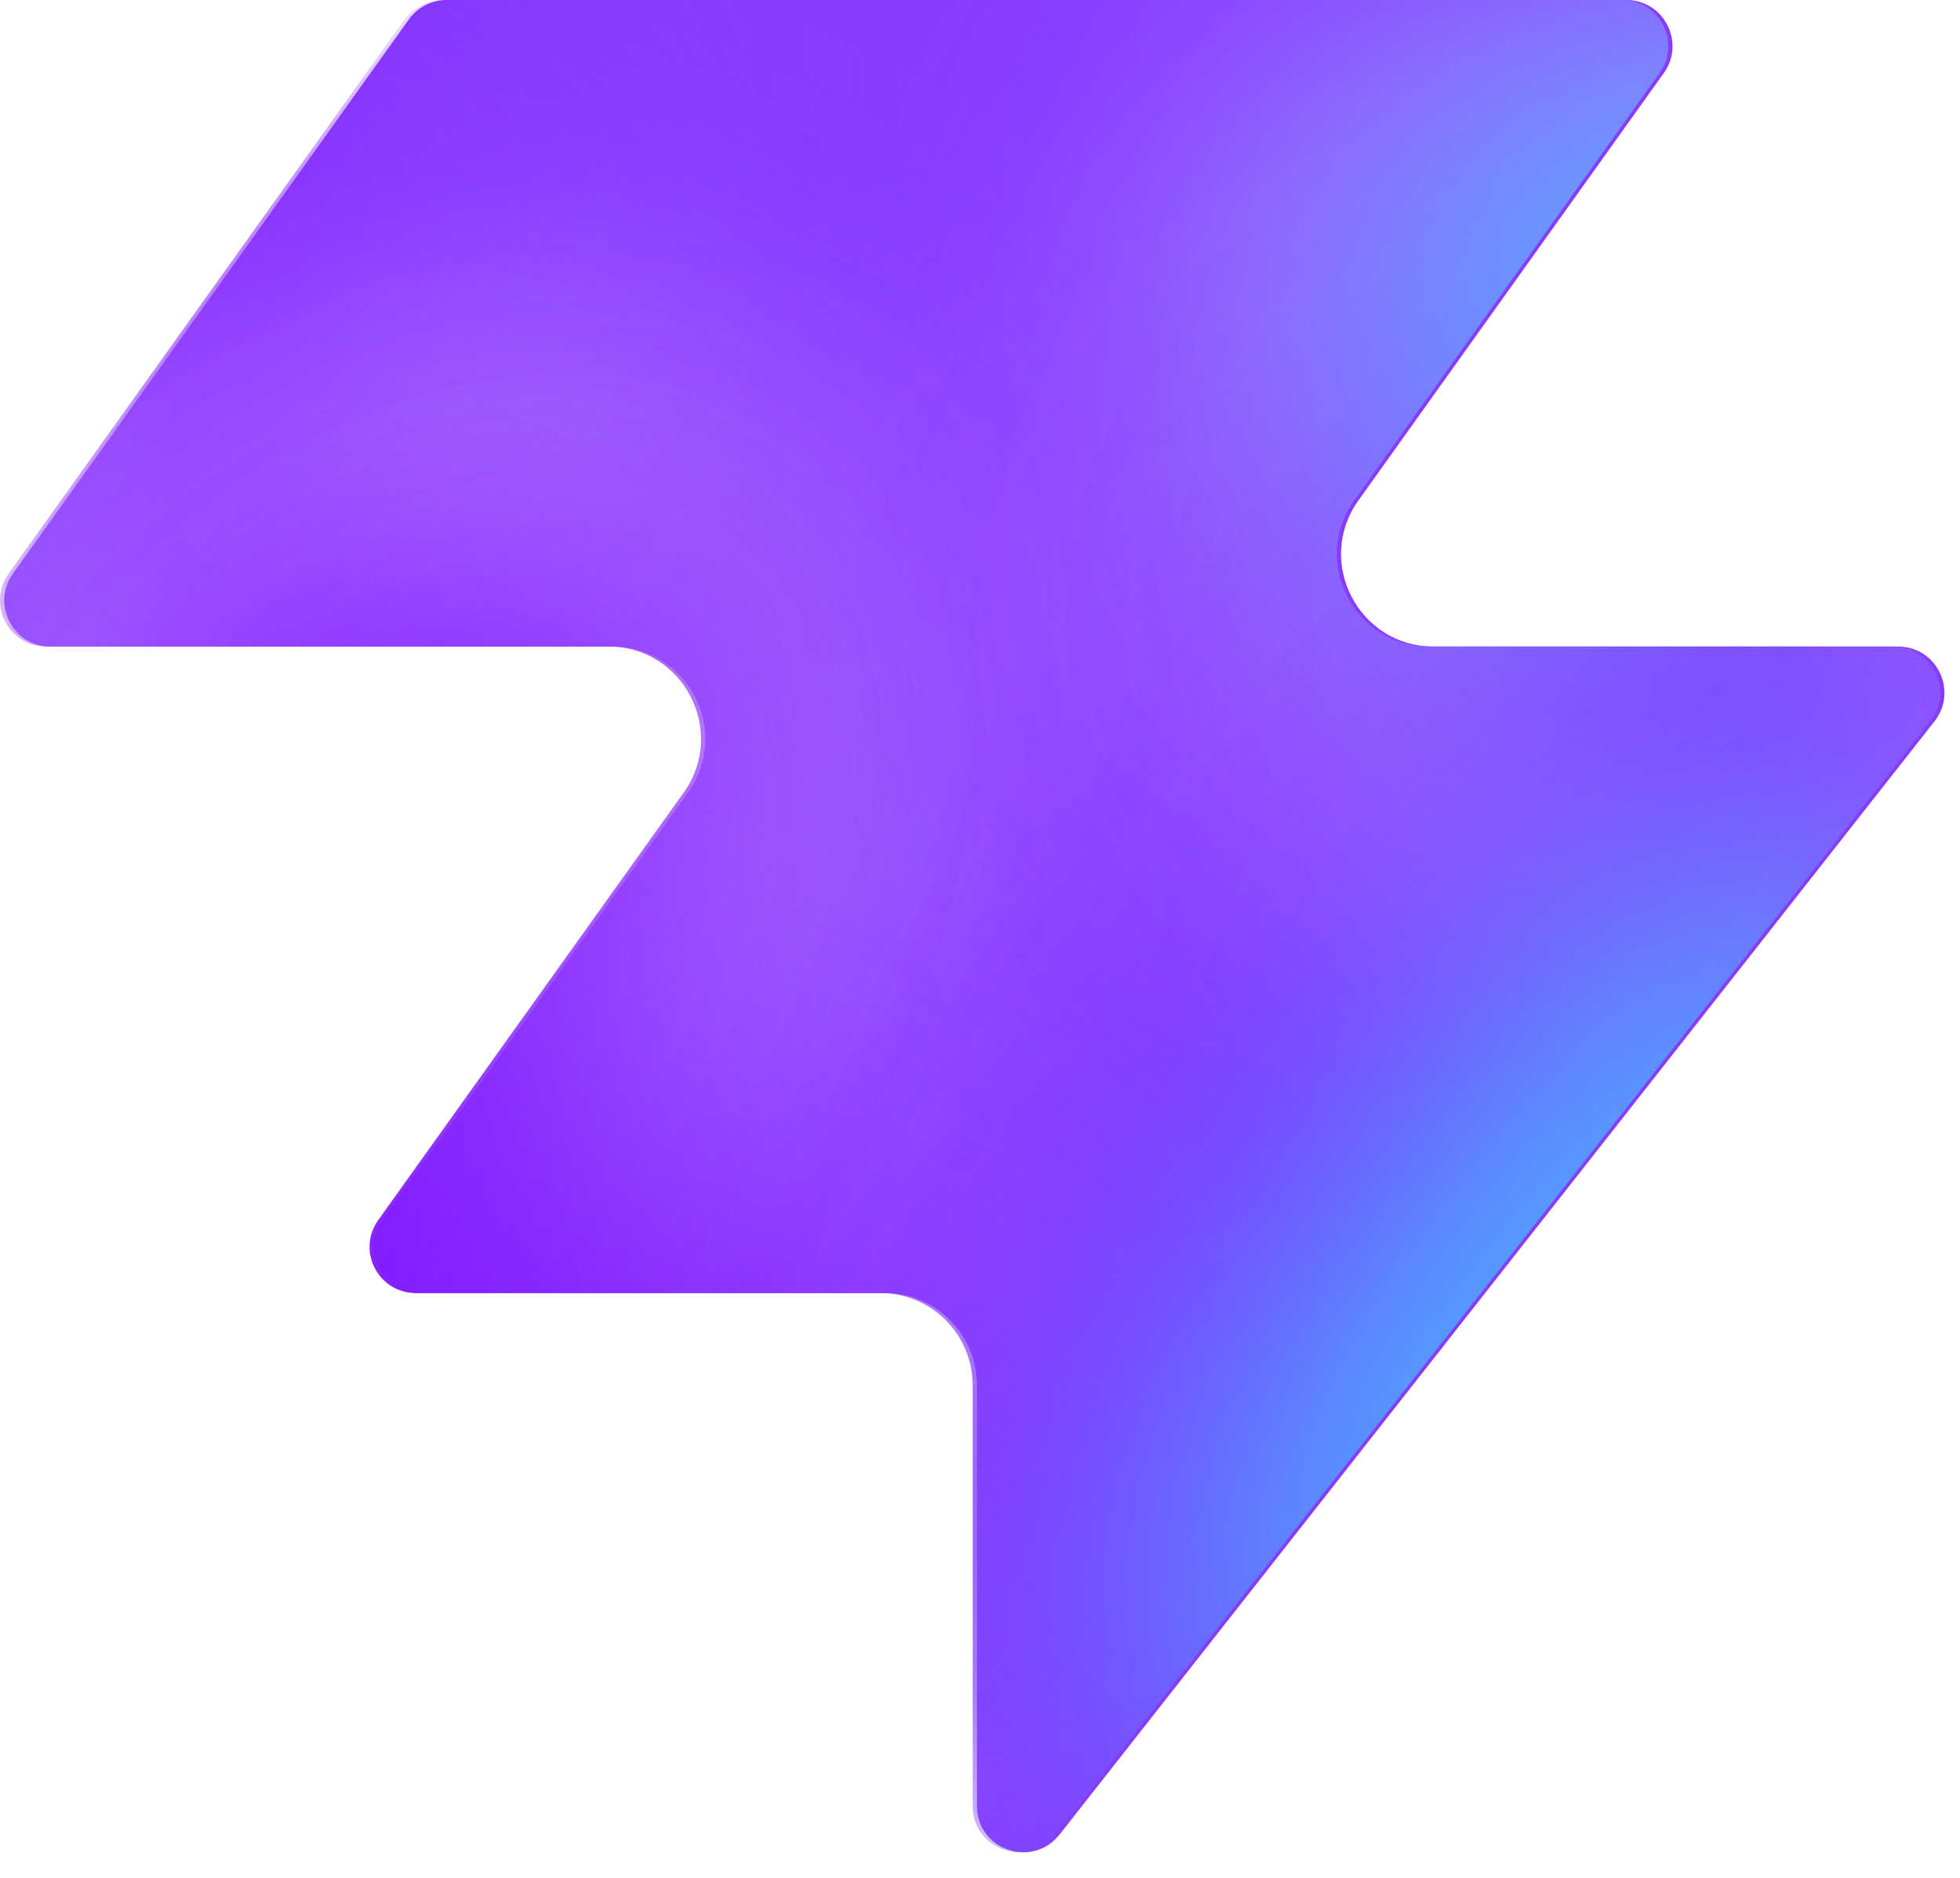
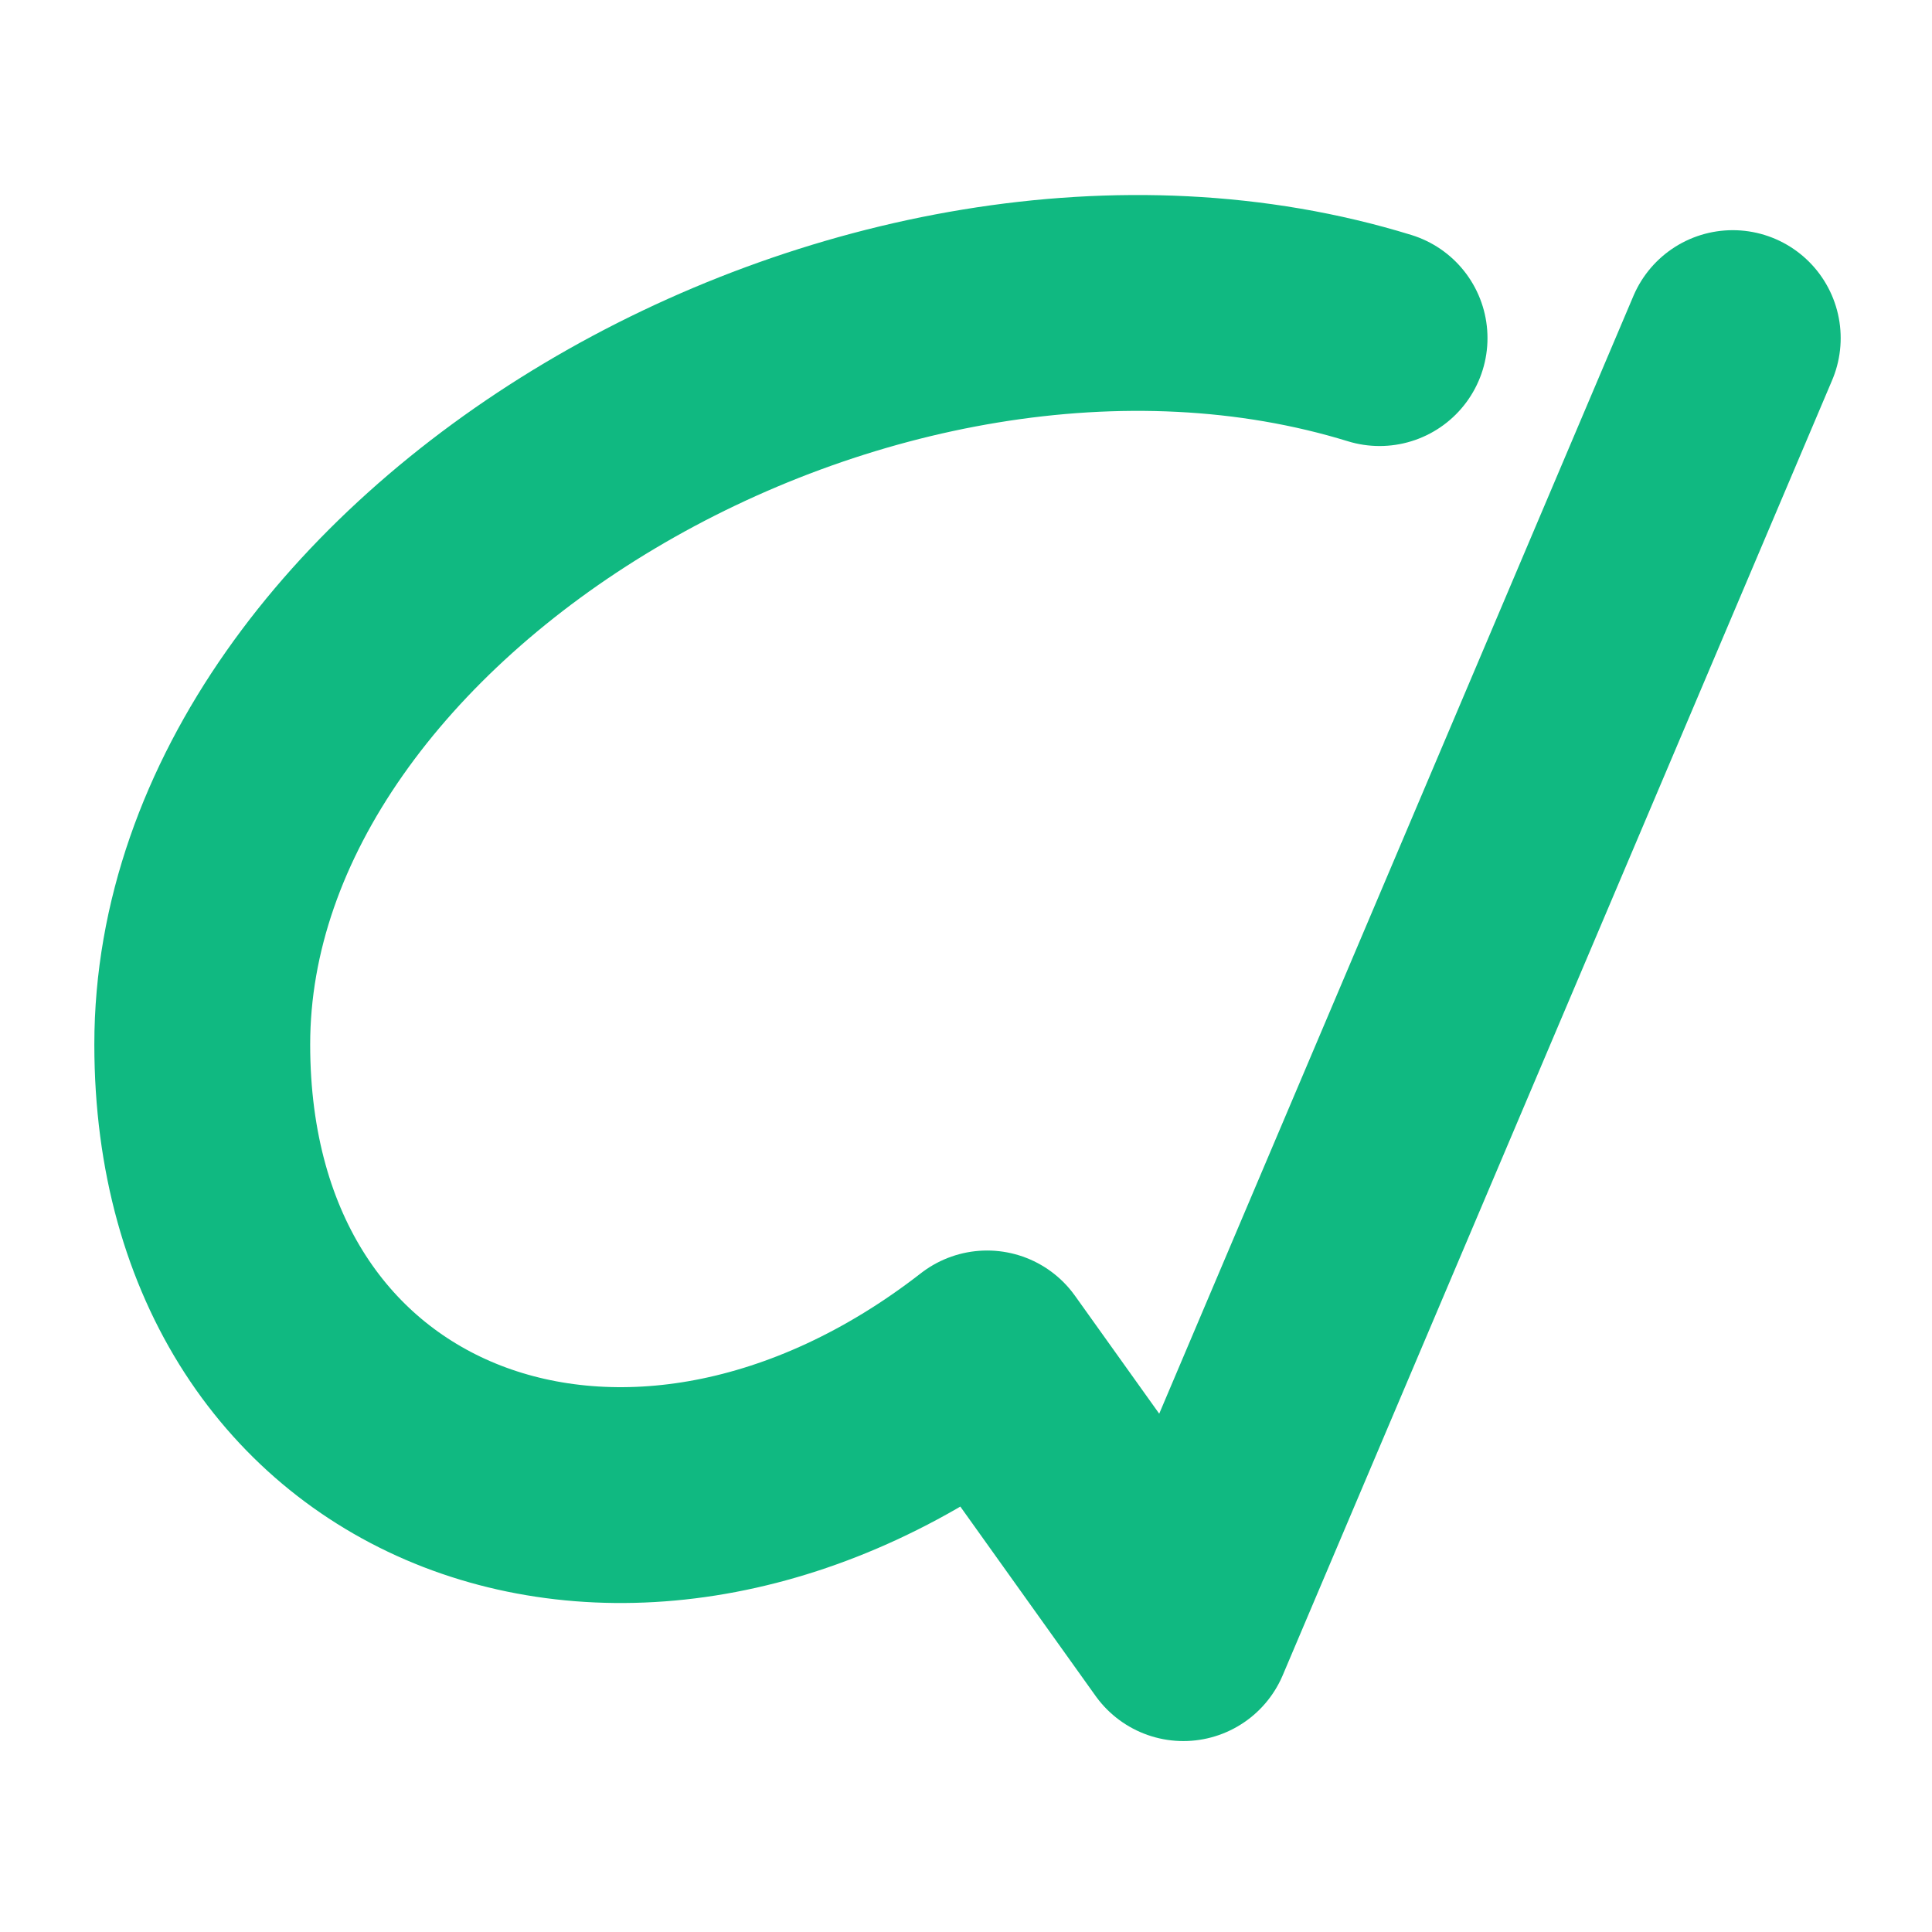
- <svg xmlns="http://www.w3.org/2000/svg" width="48" height="46" fill="none" viewBox="0 0 48 46">
-   <path fill="#863bff" d="M25.946 44.938c-.664.845-2.021.375-2.021-.698V33.937a2.26 2.26 0 0 0-2.262-2.262H10.287c-.92 0-1.456-1.04-.92-1.788l7.48-10.471c1.07-1.497 0-3.578-1.842-3.578H1.237c-.92 0-1.456-1.04-.92-1.788L10.013.474c.214-.297.556-.474.92-.474h28.894c.92 0 1.456 1.04.92 1.788l-7.48 10.471c-1.07 1.498 0 3.579 1.842 3.579h11.377c.943 0 1.473 1.088.89 1.83L25.947 44.94z" style="fill:#863bff;fill:color(display-p3 .525 .23 1);fill-opacity:1" />
-   <mask id="a" width="48" height="46" x="0" y="0" maskUnits="userSpaceOnUse" style="mask-type:alpha">
-     <path fill="#000" d="M25.842 44.938c-.664.844-2.021.375-2.021-.698V33.937a2.26 2.26 0 0 0-2.262-2.262H10.183c-.92 0-1.456-1.04-.92-1.788l7.48-10.471c1.07-1.498 0-3.579-1.842-3.579H1.133c-.92 0-1.456-1.04-.92-1.787L9.91.473c.214-.297.556-.474.92-.474h28.894c.92 0 1.456 1.04.92 1.788l-7.48 10.471c-1.07 1.498 0 3.578 1.842 3.578h11.377c.943 0 1.473 1.088.89 1.832L25.843 44.94z" style="fill:#000;fill-opacity:1" />
-   </mask>
-   <g mask="url(#a)">
-     <g filter="url(#b)">
-       <ellipse cx="5.508" cy="14.704" fill="#ede6ff" rx="5.508" ry="14.704" style="fill:#ede6ff;fill:color(display-p3 .927 .903 1);fill-opacity:1" transform="matrix(.00324 1 1 -.00324 -4.47 31.516)" />
-     </g>
-     <g filter="url(#c)">
-       <ellipse cx="10.399" cy="29.851" fill="#ede6ff" rx="10.399" ry="29.851" style="fill:#ede6ff;fill:color(display-p3 .927 .903 1);fill-opacity:1" transform="matrix(.00324 1 1 -.00324 -39.328 7.883)" />
-     </g>
-     <g filter="url(#d)">
-       <ellipse cx="5.508" cy="30.487" fill="#7e14ff" rx="5.508" ry="30.487" style="fill:#7e14ff;fill:color(display-p3 .492 .077 1);fill-opacity:1" transform="rotate(89.814 -25.913 -14.639)scale(1 -1)" />
-     </g>
-     <g filter="url(#e)">
-       <ellipse cx="5.508" cy="30.599" fill="#7e14ff" rx="5.508" ry="30.599" style="fill:#7e14ff;fill:color(display-p3 .492 .077 1);fill-opacity:1" transform="rotate(89.814 -32.644 -3.334)scale(1 -1)" />
-     </g>
-     <g filter="url(#f)">
-       <ellipse cx="5.508" cy="30.599" fill="#7e14ff" rx="5.508" ry="30.599" style="fill:#7e14ff;fill:color(display-p3 .492 .077 1);fill-opacity:1" transform="matrix(.00324 1 1 -.00324 -34.34 30.47)" />
-     </g>
-     <g filter="url(#g)">
-       <ellipse cx="14.072" cy="22.078" fill="#ede6ff" rx="14.072" ry="22.078" style="fill:#ede6ff;fill:color(display-p3 .927 .903 1);fill-opacity:1" transform="rotate(93.35 24.506 48.493)scale(-1 1)" />
-     </g>
-     <g filter="url(#h)">
-       <ellipse cx="3.47" cy="21.501" fill="#7e14ff" rx="3.47" ry="21.501" style="fill:#7e14ff;fill:color(display-p3 .492 .077 1);fill-opacity:1" transform="rotate(89.009 28.708 47.59)scale(-1 1)" />
-     </g>
-     <g filter="url(#i)">
-       <ellipse cx="3.47" cy="21.501" fill="#7e14ff" rx="3.47" ry="21.501" style="fill:#7e14ff;fill:color(display-p3 .492 .077 1);fill-opacity:1" transform="rotate(89.009 28.708 47.59)scale(-1 1)" />
-     </g>
-     <g filter="url(#j)">
-       <ellipse cx=".387" cy="8.972" fill="#7e14ff" rx="4.407" ry="29.108" style="fill:#7e14ff;fill:color(display-p3 .492 .077 1);fill-opacity:1" transform="rotate(39.51 .387 8.972)" />
-     </g>
-     <g filter="url(#k)">
-       <ellipse cx="47.523" cy="-6.092" fill="#7e14ff" rx="4.407" ry="29.108" style="fill:#7e14ff;fill:color(display-p3 .492 .077 1);fill-opacity:1" transform="rotate(37.892 47.523 -6.092)" />
-     </g>
-     <g filter="url(#l)">
-       <ellipse cx="41.412" cy="6.333" fill="#47bfff" rx="5.971" ry="9.665" style="fill:#47bfff;fill:color(display-p3 .28 .748 1);fill-opacity:1" transform="rotate(37.892 41.412 6.333)" />
-     </g>
-     <g filter="url(#m)">
-       <ellipse cx="-1.879" cy="38.332" fill="#7e14ff" rx="4.407" ry="29.108" style="fill:#7e14ff;fill:color(display-p3 .492 .077 1);fill-opacity:1" transform="rotate(37.892 -1.88 38.332)" />
-     </g>
-     <g filter="url(#n)">
-       <ellipse cx="-1.879" cy="38.332" fill="#7e14ff" rx="4.407" ry="29.108" style="fill:#7e14ff;fill:color(display-p3 .492 .077 1);fill-opacity:1" transform="rotate(37.892 -1.88 38.332)" />
-     </g>
-     <g filter="url(#o)">
-       <ellipse cx="35.651" cy="29.907" fill="#7e14ff" rx="4.407" ry="29.108" style="fill:#7e14ff;fill:color(display-p3 .492 .077 1);fill-opacity:1" transform="rotate(37.892 35.651 29.907)" />
-     </g>
-     <g filter="url(#p)">
-       <ellipse cx="38.418" cy="32.4" fill="#47bfff" rx="5.971" ry="15.297" style="fill:#47bfff;fill:color(display-p3 .28 .748 1);fill-opacity:1" transform="rotate(37.892 38.418 32.4)" />
-     </g>
+ <svg xmlns="http://www.w3.org/2000/svg" viewBox="0 0 64 64" fill="none">
+   <g transform="translate(-11.5, -13.5) scale(1.3)">
+     <path d="M 44 19 C 31 15, 14 25, 14 37 C 14 48, 25 52, 34 45 L 39 52 L 53 19" stroke="#10B981" stroke-width="5.5" stroke-linecap="round" stroke-linejoin="round" />
  </g>
-   <defs>
-     <filter id="b" width="60.045" height="41.654" x="-19.77" y="16.149" color-interpolation-filters="sRGB" filterUnits="userSpaceOnUse">
-       <feFlood flood-opacity="0" result="BackgroundImageFix" />
-       <feBlend in="SourceGraphic" in2="BackgroundImageFix" result="shape" />
-       <feGaussianBlur result="effect1_foregroundBlur_2002_17158" stdDeviation="7.659" />
-     </filter>
-     <filter id="c" width="90.34" height="51.437" x="-54.613" y="-7.533" color-interpolation-filters="sRGB" filterUnits="userSpaceOnUse">
-       <feFlood flood-opacity="0" result="BackgroundImageFix" />
-       <feBlend in="SourceGraphic" in2="BackgroundImageFix" result="shape" />
-       <feGaussianBlur result="effect1_foregroundBlur_2002_17158" stdDeviation="7.659" />
-     </filter>
-     <filter id="d" width="79.355" height="29.4" x="-49.64" y="2.03" color-interpolation-filters="sRGB" filterUnits="userSpaceOnUse">
-       <feFlood flood-opacity="0" result="BackgroundImageFix" />
-       <feBlend in="SourceGraphic" in2="BackgroundImageFix" result="shape" />
-       <feGaussianBlur result="effect1_foregroundBlur_2002_17158" stdDeviation="4.596" />
-     </filter>
-     <filter id="e" width="79.579" height="29.4" x="-45.045" y="20.029" color-interpolation-filters="sRGB" filterUnits="userSpaceOnUse">
-       <feFlood flood-opacity="0" result="BackgroundImageFix" />
-       <feBlend in="SourceGraphic" in2="BackgroundImageFix" result="shape" />
-       <feGaussianBlur result="effect1_foregroundBlur_2002_17158" stdDeviation="4.596" />
-     </filter>
-     <filter id="f" width="79.579" height="29.4" x="-43.513" y="21.178" color-interpolation-filters="sRGB" filterUnits="userSpaceOnUse">
-       <feFlood flood-opacity="0" result="BackgroundImageFix" />
-       <feBlend in="SourceGraphic" in2="BackgroundImageFix" result="shape" />
-       <feGaussianBlur result="effect1_foregroundBlur_2002_17158" stdDeviation="4.596" />
-     </filter>
-     <filter id="g" width="74.749" height="58.852" x="15.756" y="-17.901" color-interpolation-filters="sRGB" filterUnits="userSpaceOnUse">
-       <feFlood flood-opacity="0" result="BackgroundImageFix" />
-       <feBlend in="SourceGraphic" in2="BackgroundImageFix" result="shape" />
-       <feGaussianBlur result="effect1_foregroundBlur_2002_17158" stdDeviation="7.659" />
-     </filter>
-     <filter id="h" width="61.377" height="25.362" x="23.548" y="2.284" color-interpolation-filters="sRGB" filterUnits="userSpaceOnUse">
-       <feFlood flood-opacity="0" result="BackgroundImageFix" />
-       <feBlend in="SourceGraphic" in2="BackgroundImageFix" result="shape" />
-       <feGaussianBlur result="effect1_foregroundBlur_2002_17158" stdDeviation="4.596" />
-     </filter>
-     <filter id="i" width="61.377" height="25.362" x="23.548" y="2.284" color-interpolation-filters="sRGB" filterUnits="userSpaceOnUse">
-       <feFlood flood-opacity="0" result="BackgroundImageFix" />
-       <feBlend in="SourceGraphic" in2="BackgroundImageFix" result="shape" />
-       <feGaussianBlur result="effect1_foregroundBlur_2002_17158" stdDeviation="4.596" />
-     </filter>
-     <filter id="j" width="56.045" height="63.649" x="-27.636" y="-22.853" color-interpolation-filters="sRGB" filterUnits="userSpaceOnUse">
-       <feFlood flood-opacity="0" result="BackgroundImageFix" />
-       <feBlend in="SourceGraphic" in2="BackgroundImageFix" result="shape" />
-       <feGaussianBlur result="effect1_foregroundBlur_2002_17158" stdDeviation="4.596" />
-     </filter>
-     <filter id="k" width="54.814" height="64.646" x="20.116" y="-38.415" color-interpolation-filters="sRGB" filterUnits="userSpaceOnUse">
-       <feFlood flood-opacity="0" result="BackgroundImageFix" />
-       <feBlend in="SourceGraphic" in2="BackgroundImageFix" result="shape" />
-       <feGaussianBlur result="effect1_foregroundBlur_2002_17158" stdDeviation="4.596" />
-     </filter>
-     <filter id="l" width="33.541" height="35.313" x="24.641" y="-11.323" color-interpolation-filters="sRGB" filterUnits="userSpaceOnUse">
-       <feFlood flood-opacity="0" result="BackgroundImageFix" />
-       <feBlend in="SourceGraphic" in2="BackgroundImageFix" result="shape" />
-       <feGaussianBlur result="effect1_foregroundBlur_2002_17158" stdDeviation="4.596" />
-     </filter>
-     <filter id="m" width="54.814" height="64.646" x="-29.286" y="6.009" color-interpolation-filters="sRGB" filterUnits="userSpaceOnUse">
-       <feFlood flood-opacity="0" result="BackgroundImageFix" />
-       <feBlend in="SourceGraphic" in2="BackgroundImageFix" result="shape" />
-       <feGaussianBlur result="effect1_foregroundBlur_2002_17158" stdDeviation="4.596" />
-     </filter>
-     <filter id="n" width="54.814" height="64.646" x="-29.286" y="6.009" color-interpolation-filters="sRGB" filterUnits="userSpaceOnUse">
-       <feFlood flood-opacity="0" result="BackgroundImageFix" />
-       <feBlend in="SourceGraphic" in2="BackgroundImageFix" result="shape" />
-       <feGaussianBlur result="effect1_foregroundBlur_2002_17158" stdDeviation="4.596" />
-     </filter>
-     <filter id="o" width="54.814" height="64.646" x="8.244" y="-2.416" color-interpolation-filters="sRGB" filterUnits="userSpaceOnUse">
-       <feFlood flood-opacity="0" result="BackgroundImageFix" />
-       <feBlend in="SourceGraphic" in2="BackgroundImageFix" result="shape" />
-       <feGaussianBlur result="effect1_foregroundBlur_2002_17158" stdDeviation="4.596" />
-     </filter>
-     <filter id="p" width="39.409" height="43.623" x="18.713" y="10.588" color-interpolation-filters="sRGB" filterUnits="userSpaceOnUse">
-       <feFlood flood-opacity="0" result="BackgroundImageFix" />
-       <feBlend in="SourceGraphic" in2="BackgroundImageFix" result="shape" />
-       <feGaussianBlur result="effect1_foregroundBlur_2002_17158" stdDeviation="4.596" />
-     </filter>
-   </defs>
</svg>
